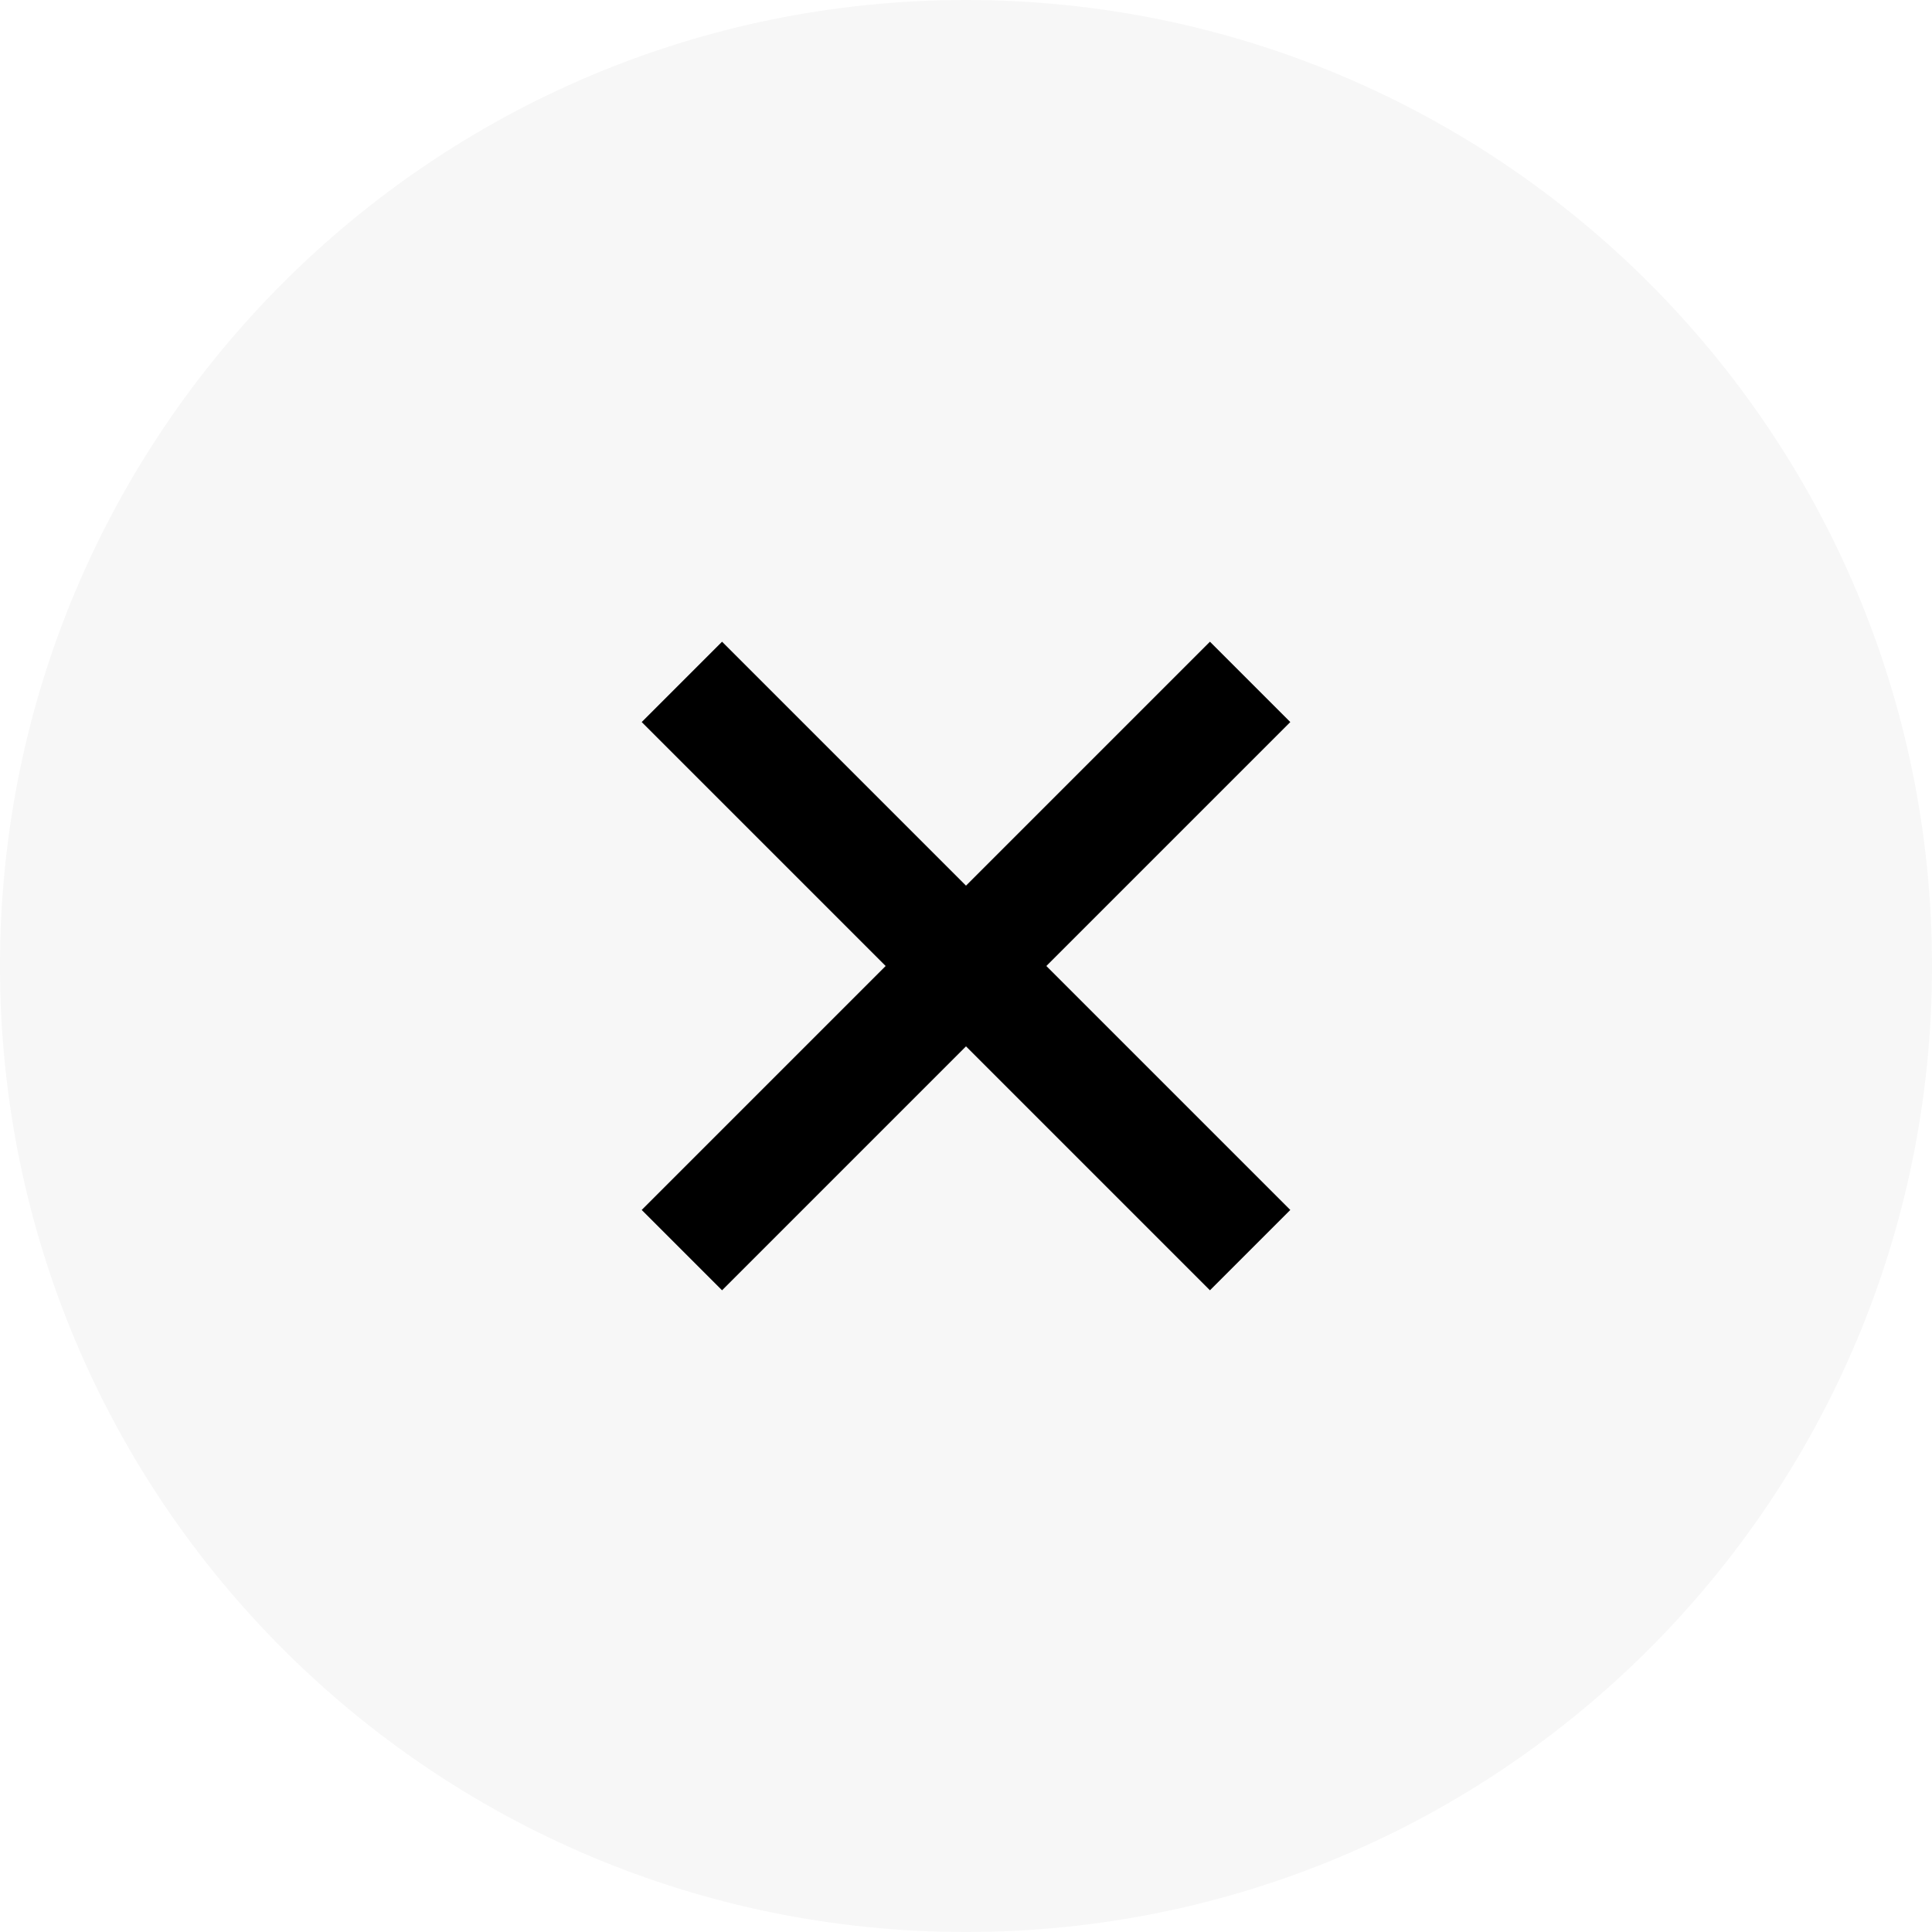
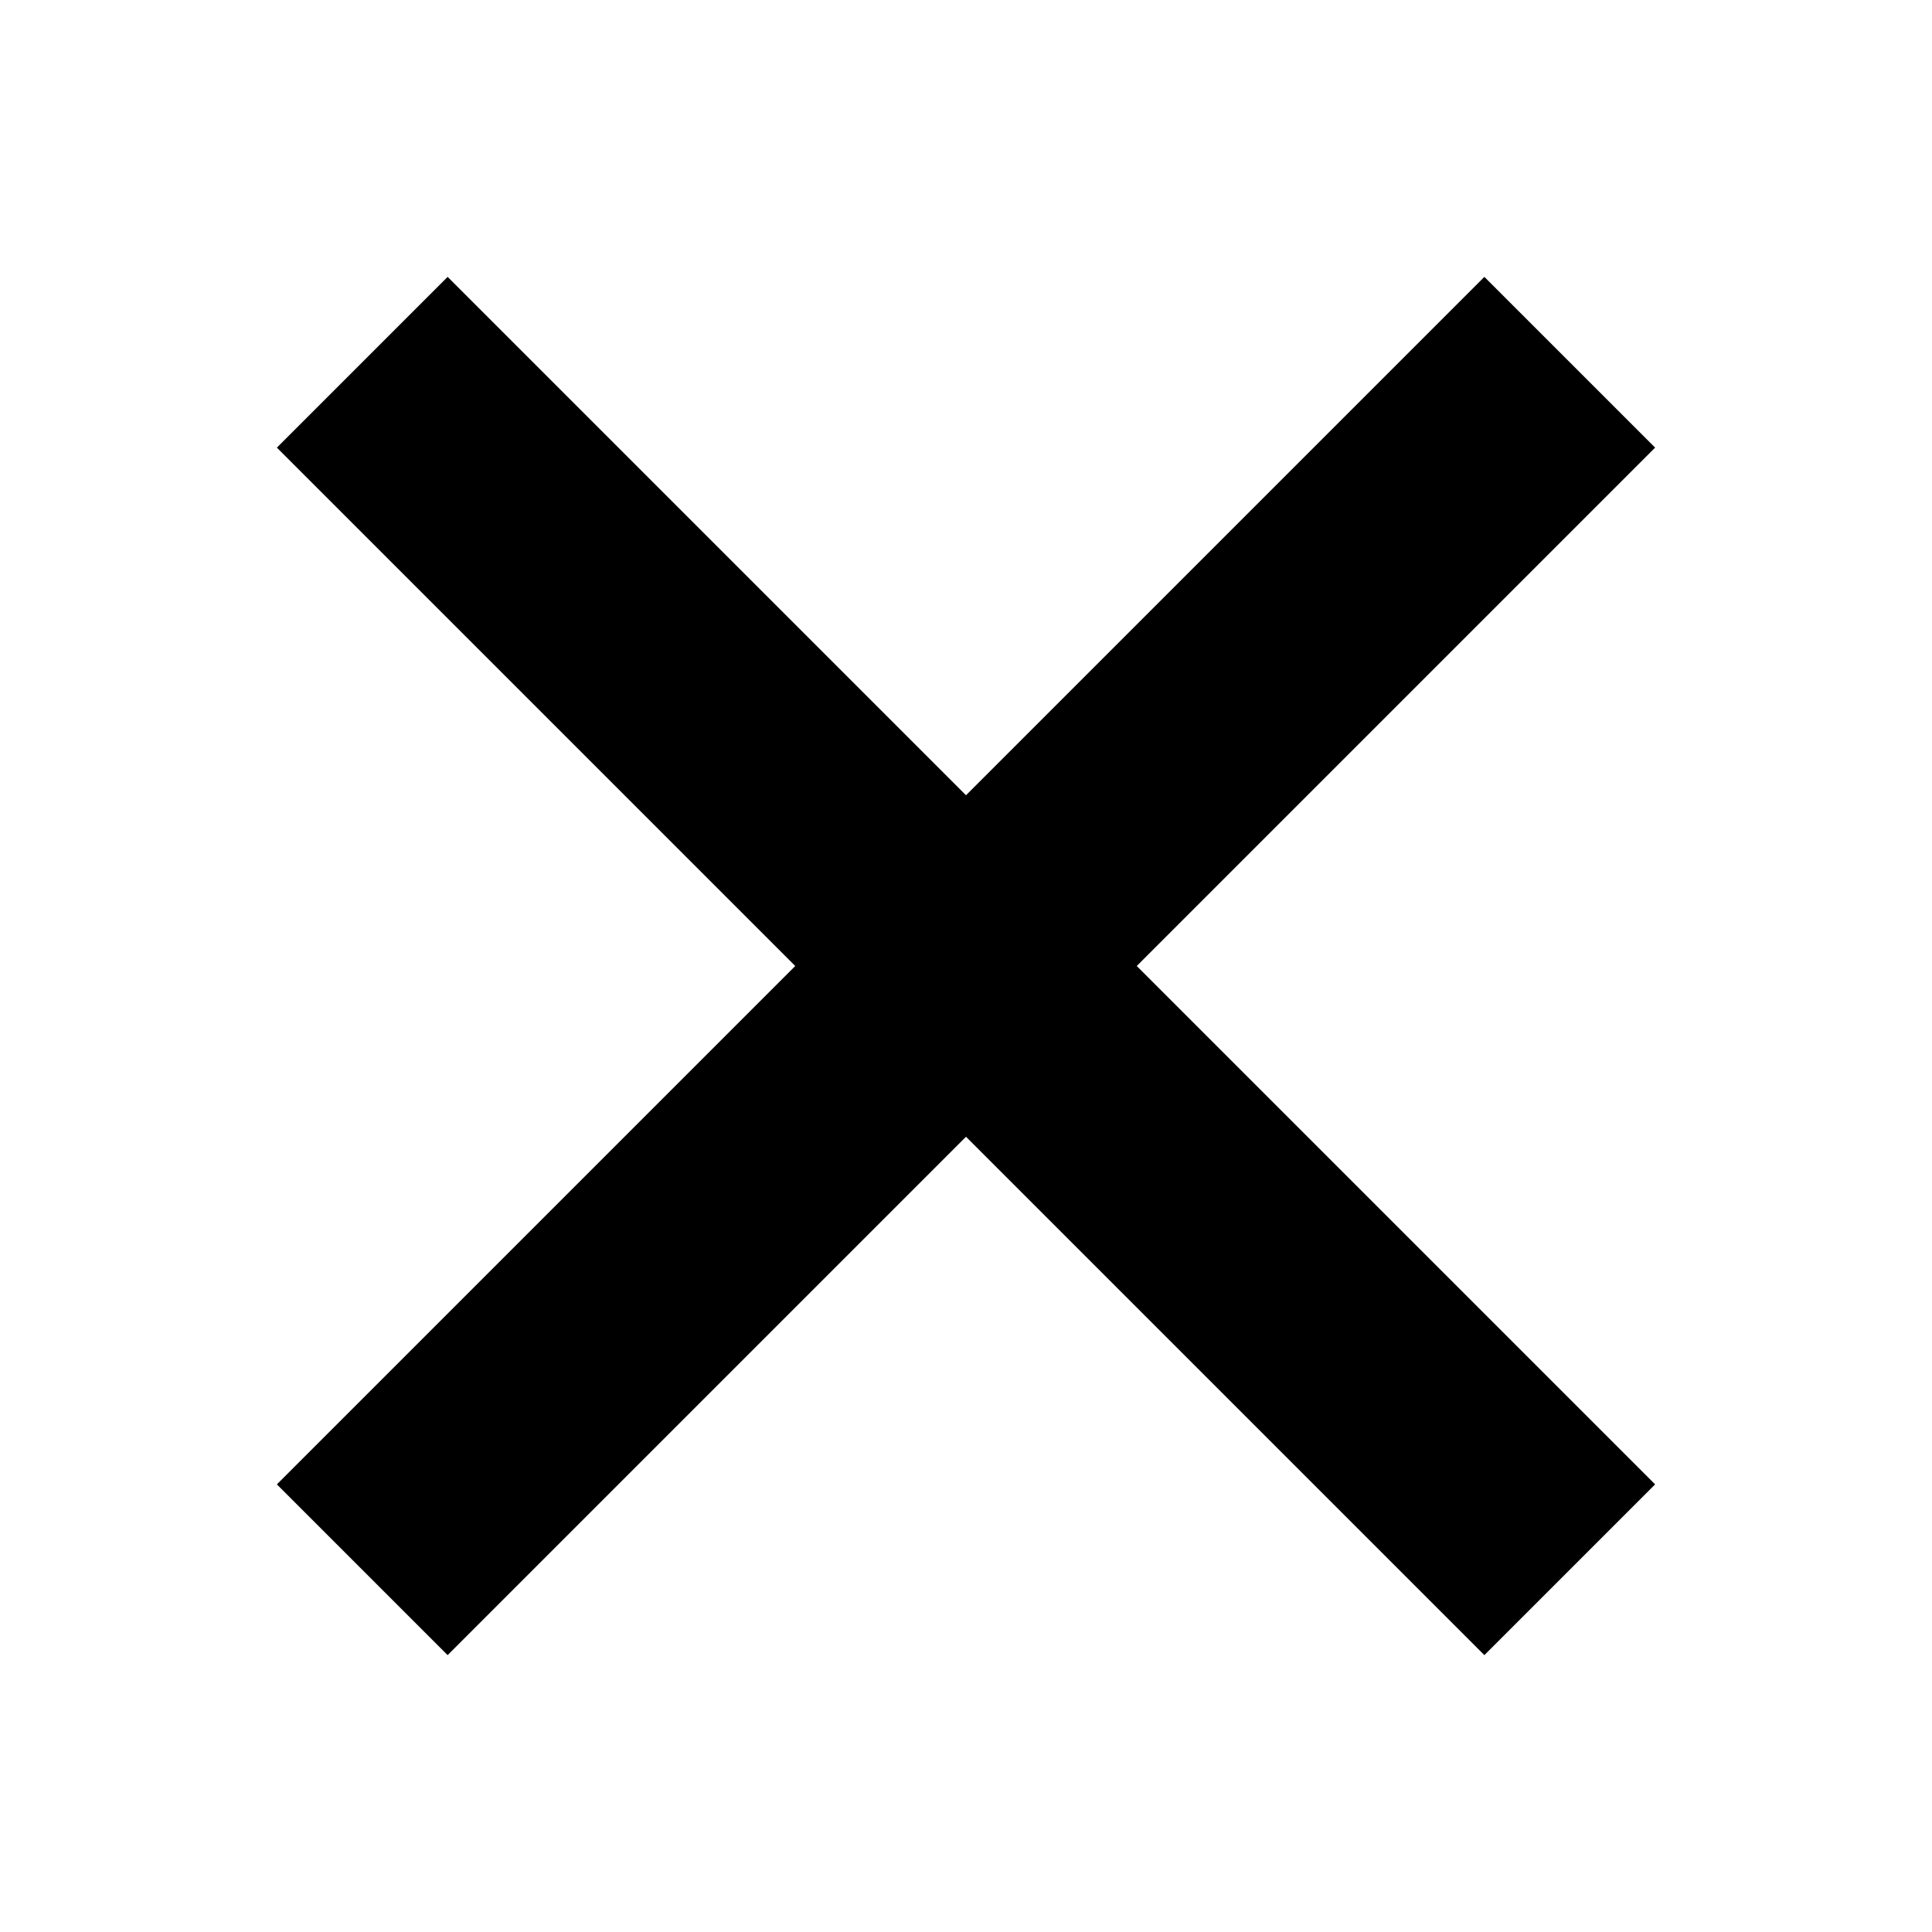
- <svg xmlns="http://www.w3.org/2000/svg" width="34" height="34" viewBox="0 0 34 34" fill="none">
-   <circle cx="17" cy="17" r="17" fill="#F7F7F7" />
-   <path fill-rule="evenodd" clip-rule="evenodd" d="M17 18.414L12.707 22.707L11.293 21.293L15.586 17L11.293 12.707L12.707 11.293L17 15.586L21.293 11.293L22.707 12.707L18.414 17L22.707 21.293L21.293 22.707L17 18.414Z" fill="black" />
+ <svg xmlns="http://www.w3.org/2000/svg" width="16" height="16" viewBox="0 0 16 16" fill="none">
+   <path fill-rule="evenodd" clip-rule="evenodd" d="M8 9.414L3.707 13.707L2.293 12.293L6.586 8L2.293 3.707L3.707 2.293L8 6.586L12.293 2.293L13.707 3.707L9.414 8L13.707 12.293L12.293 13.707L8 9.414Z" fill="black" />
</svg>
